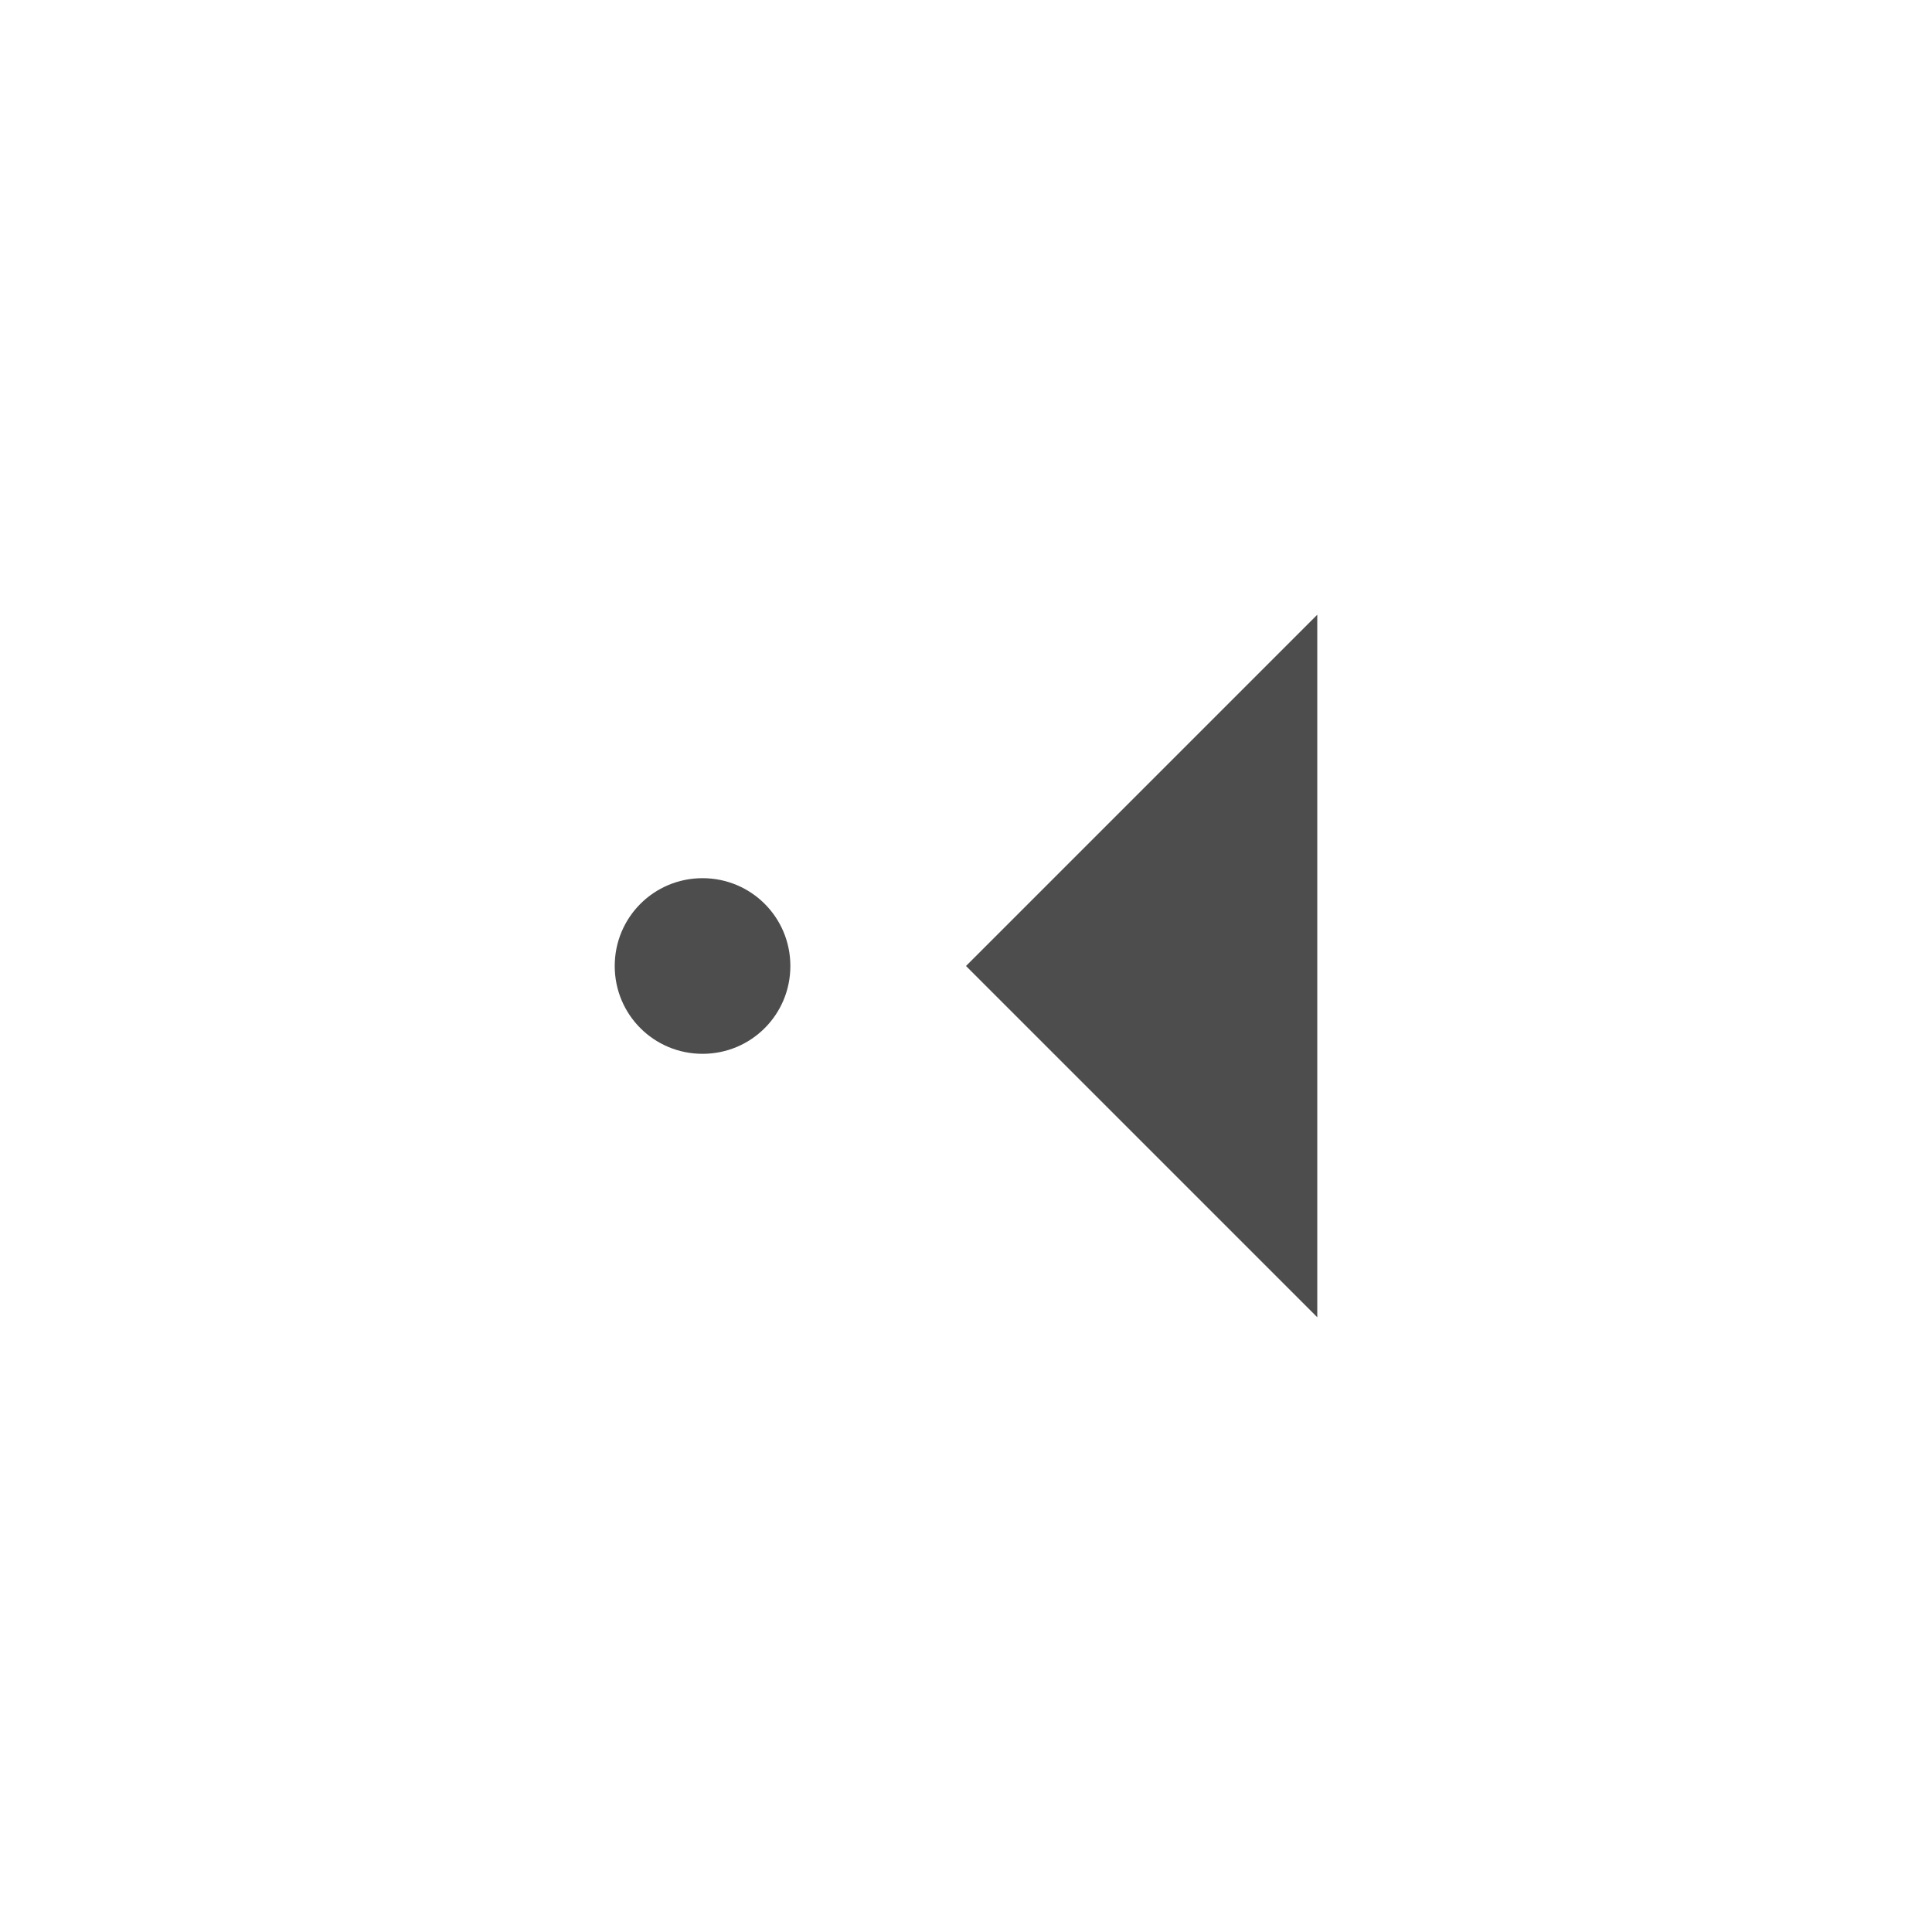
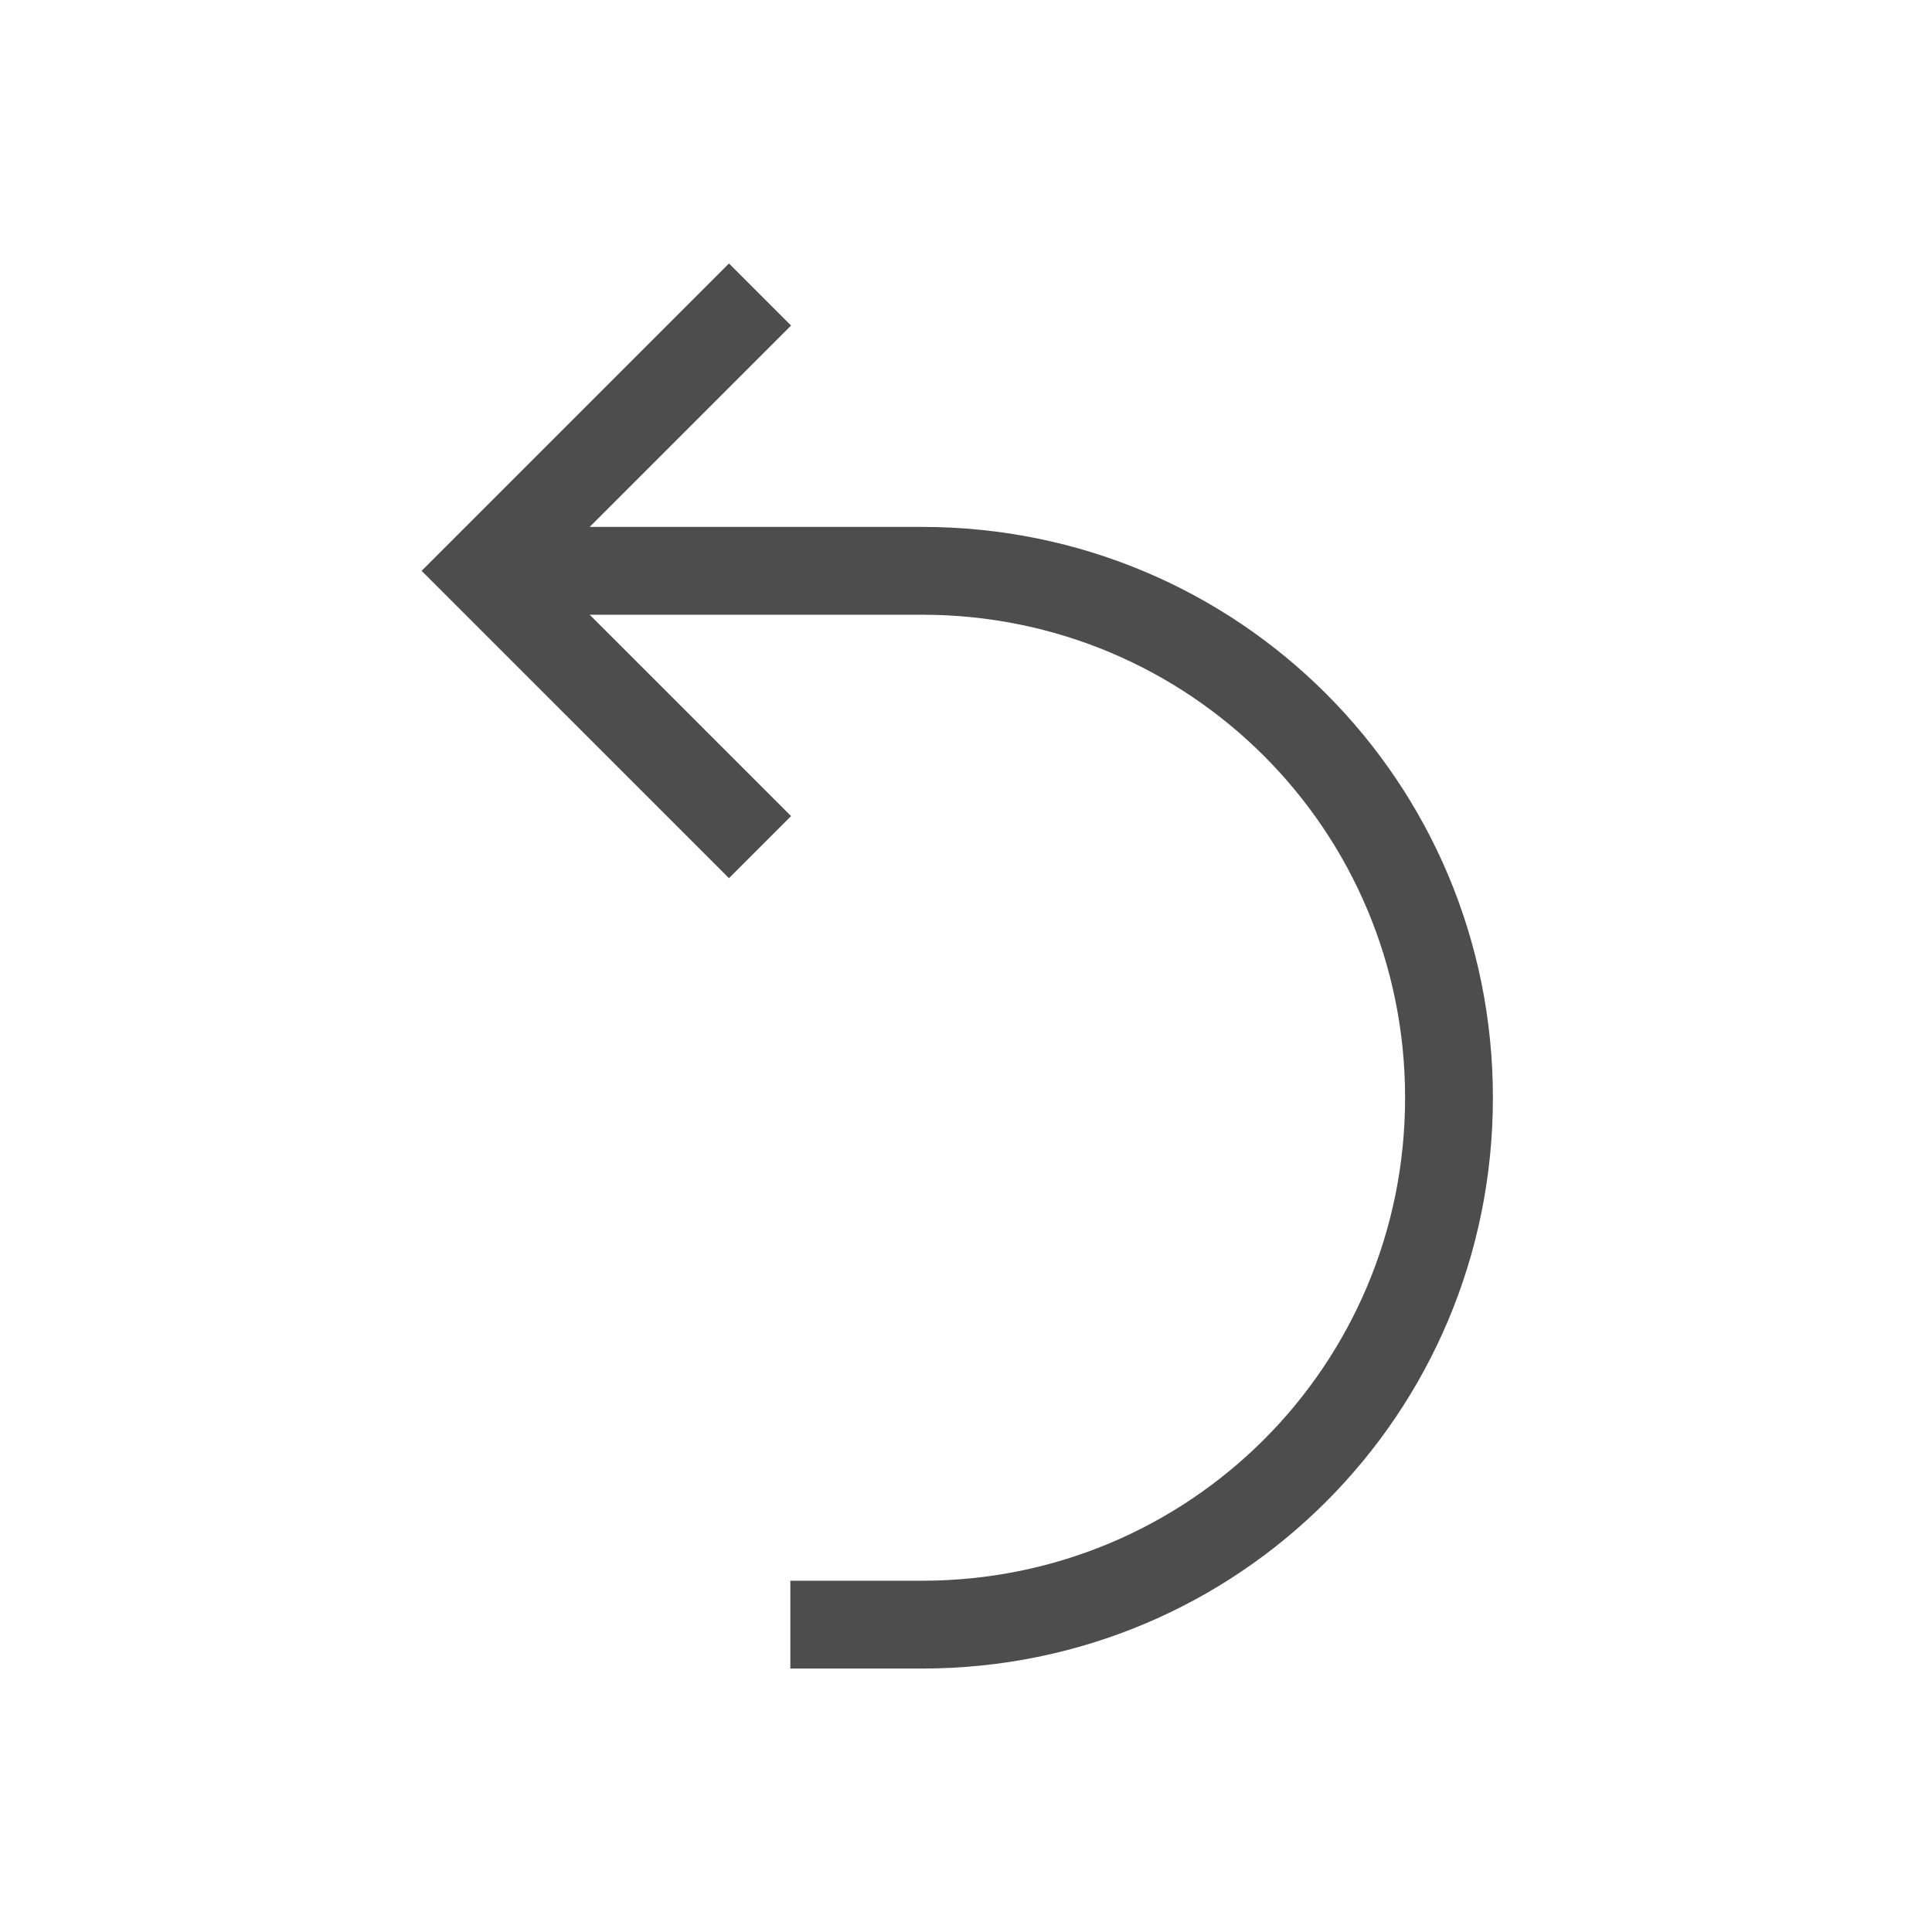
<svg xmlns="http://www.w3.org/2000/svg" width="22" height="22" id="svg2" version="1.1" viewBox="0 0 22 22">
  <defs id="defs4" />
  <g id="layer1" transform="translate(0,-1030.362)">
-     <path style="fill:#4d4d4d;fill-opacity:1;stroke:none" d="M 15 7 L 11 11 L 15 15 L 15 7 z M 8 10 C 7.446 10 7 10.446 7 11 C 7 11.554 7.446 12 8 12 C 8.554 12 9 11.554 9 11 C 9 10.446 8.554 10 8 10 z " transform="translate(0,1030.362)" id="rect4131" />
+     <path style="opacity:1;fill:#4d4d4d;fill-opacity:1;stroke:none" d="M 8.301 3 L 5.008 6.293 L 4.801 6.5 L 5.008 6.707 L 8.301 10 L 9.008 9.293 L 6.715 7 L 9 7 L 10.008 7 L 10.5 7 C 13.547 7 16 9.453 16 12.5 C 16 15.547 13.547 18 10.5 18 L 9 18 L 9 19 L 10.5 19 C 14.101 19 17 16.101 17 12.5 C 17 8.899 14.101 6 10.5 6 L 10.008 6 L 9 6 L 6.715 6 L 9.008 3.707 L 8.301 3 z " transform="translate(0,1030.362)" id="rect4216" />
  </g>
</svg>
